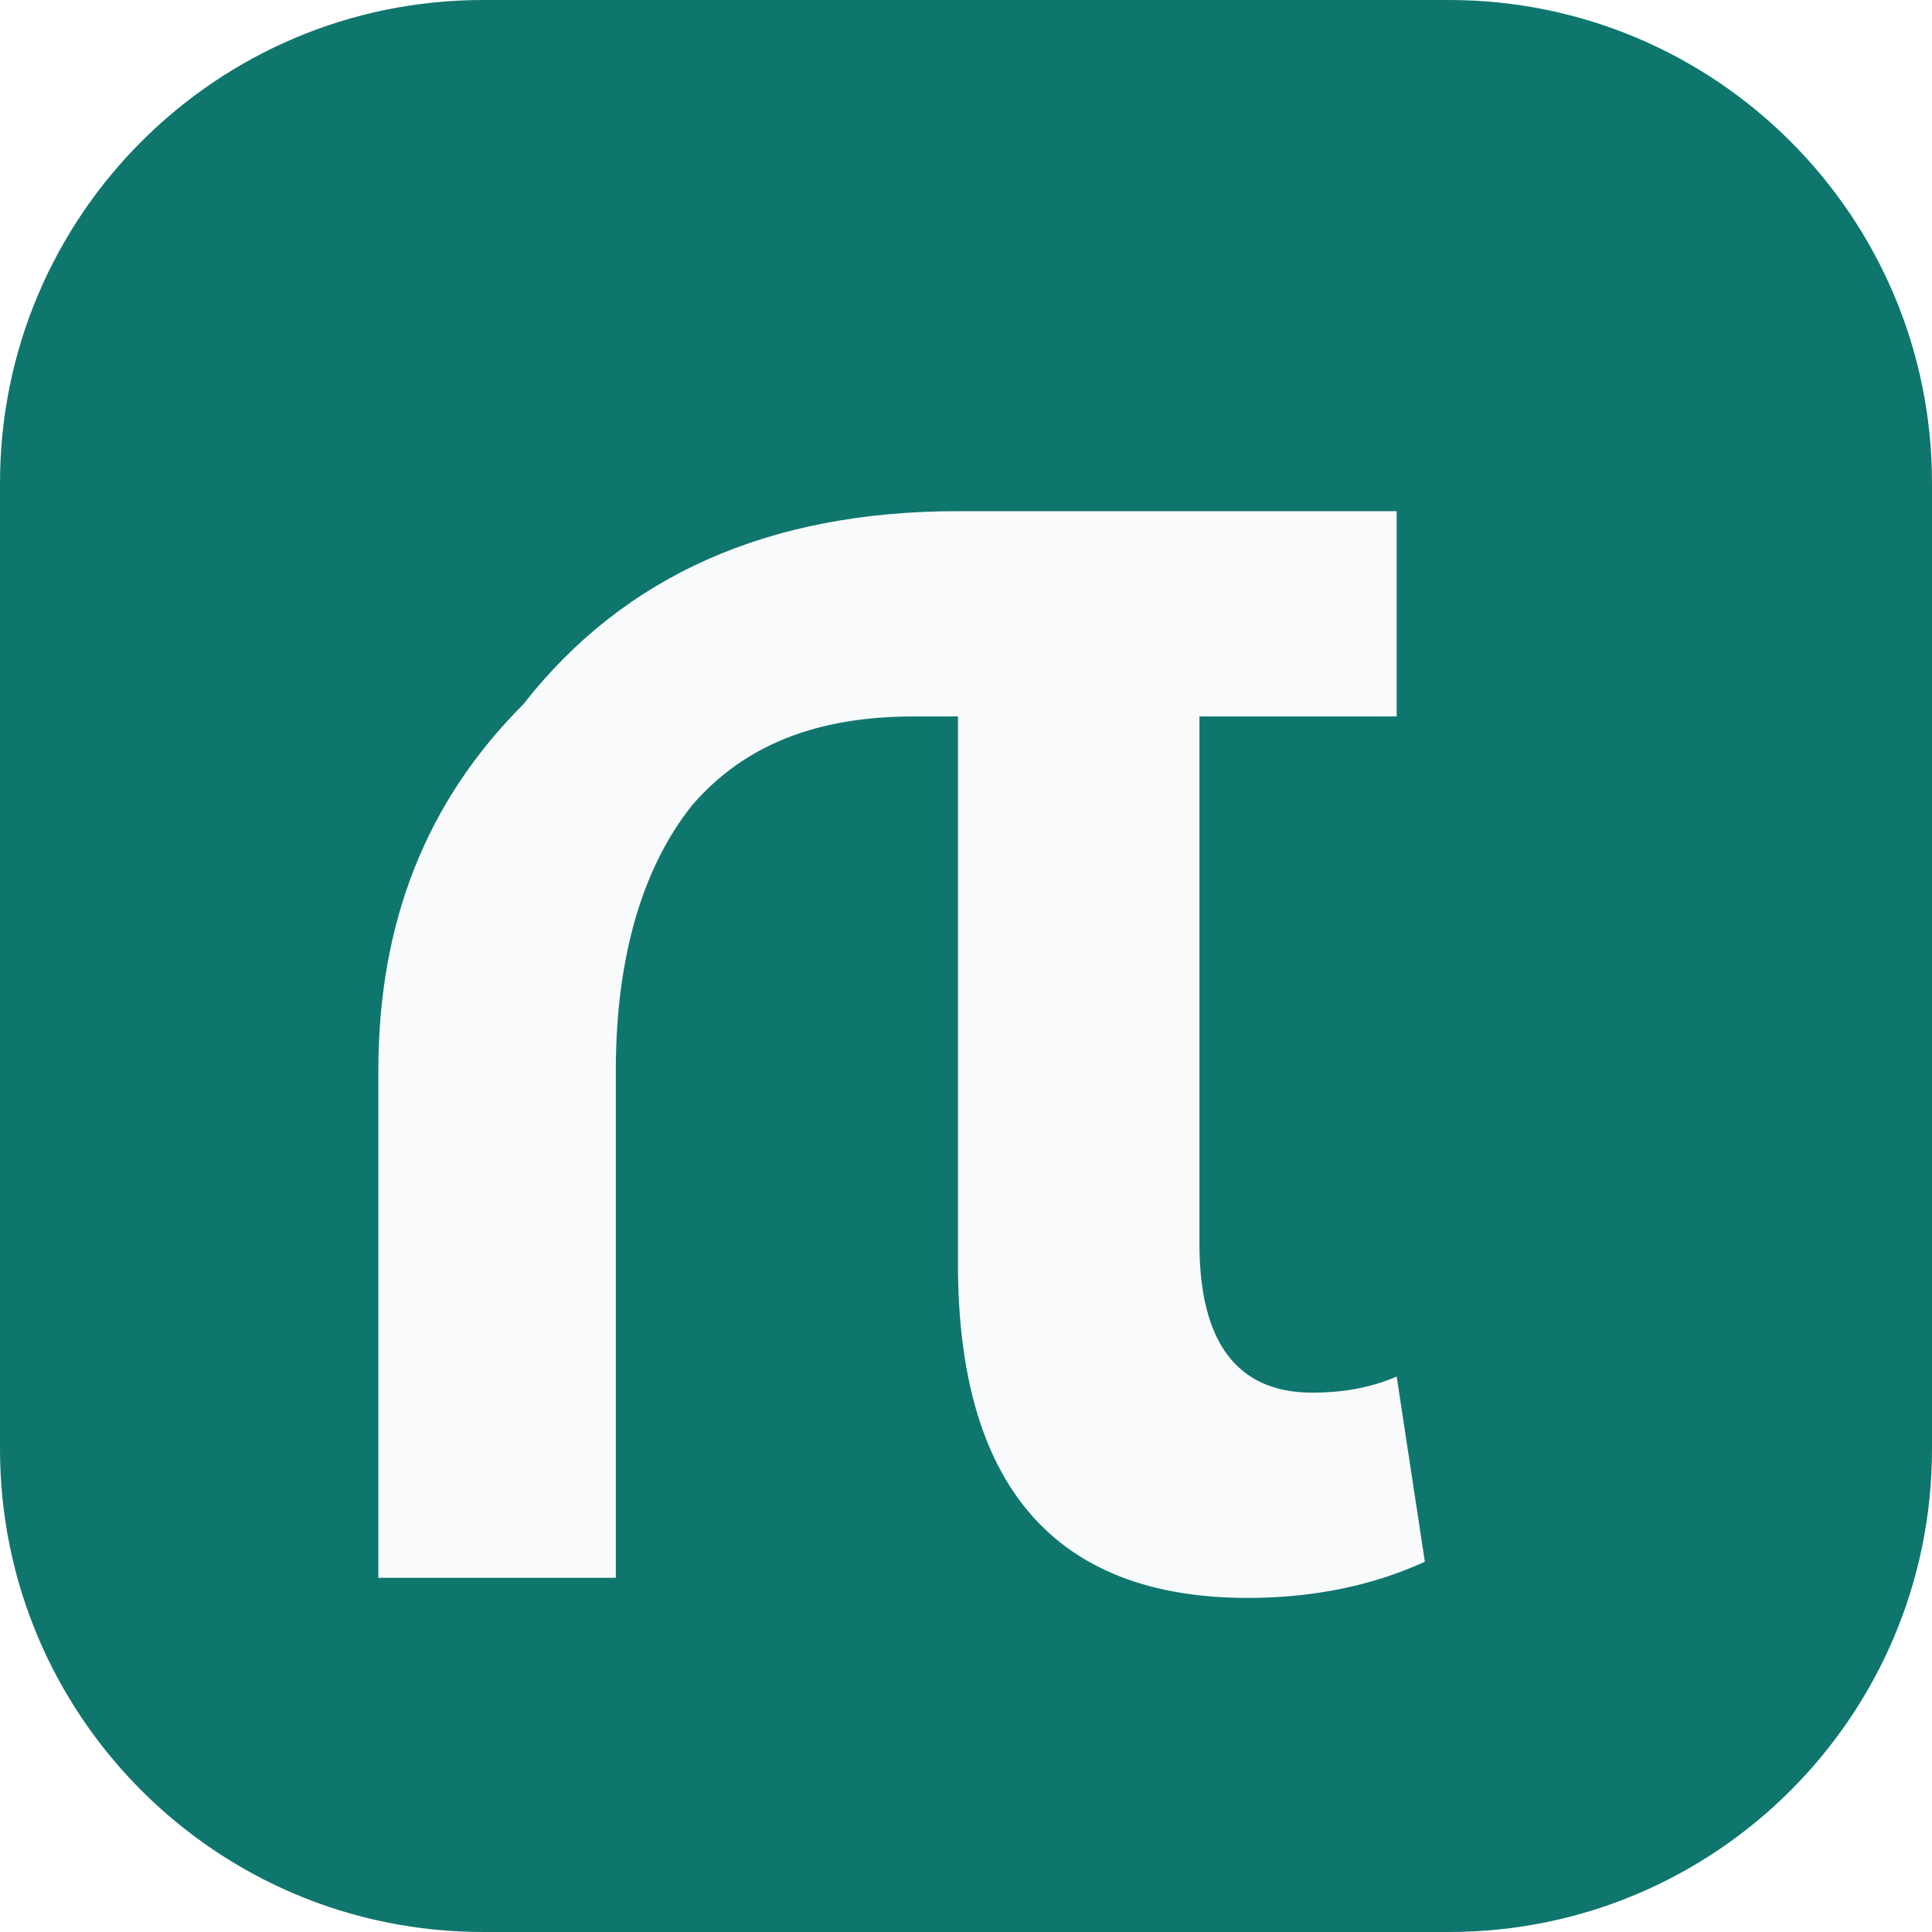
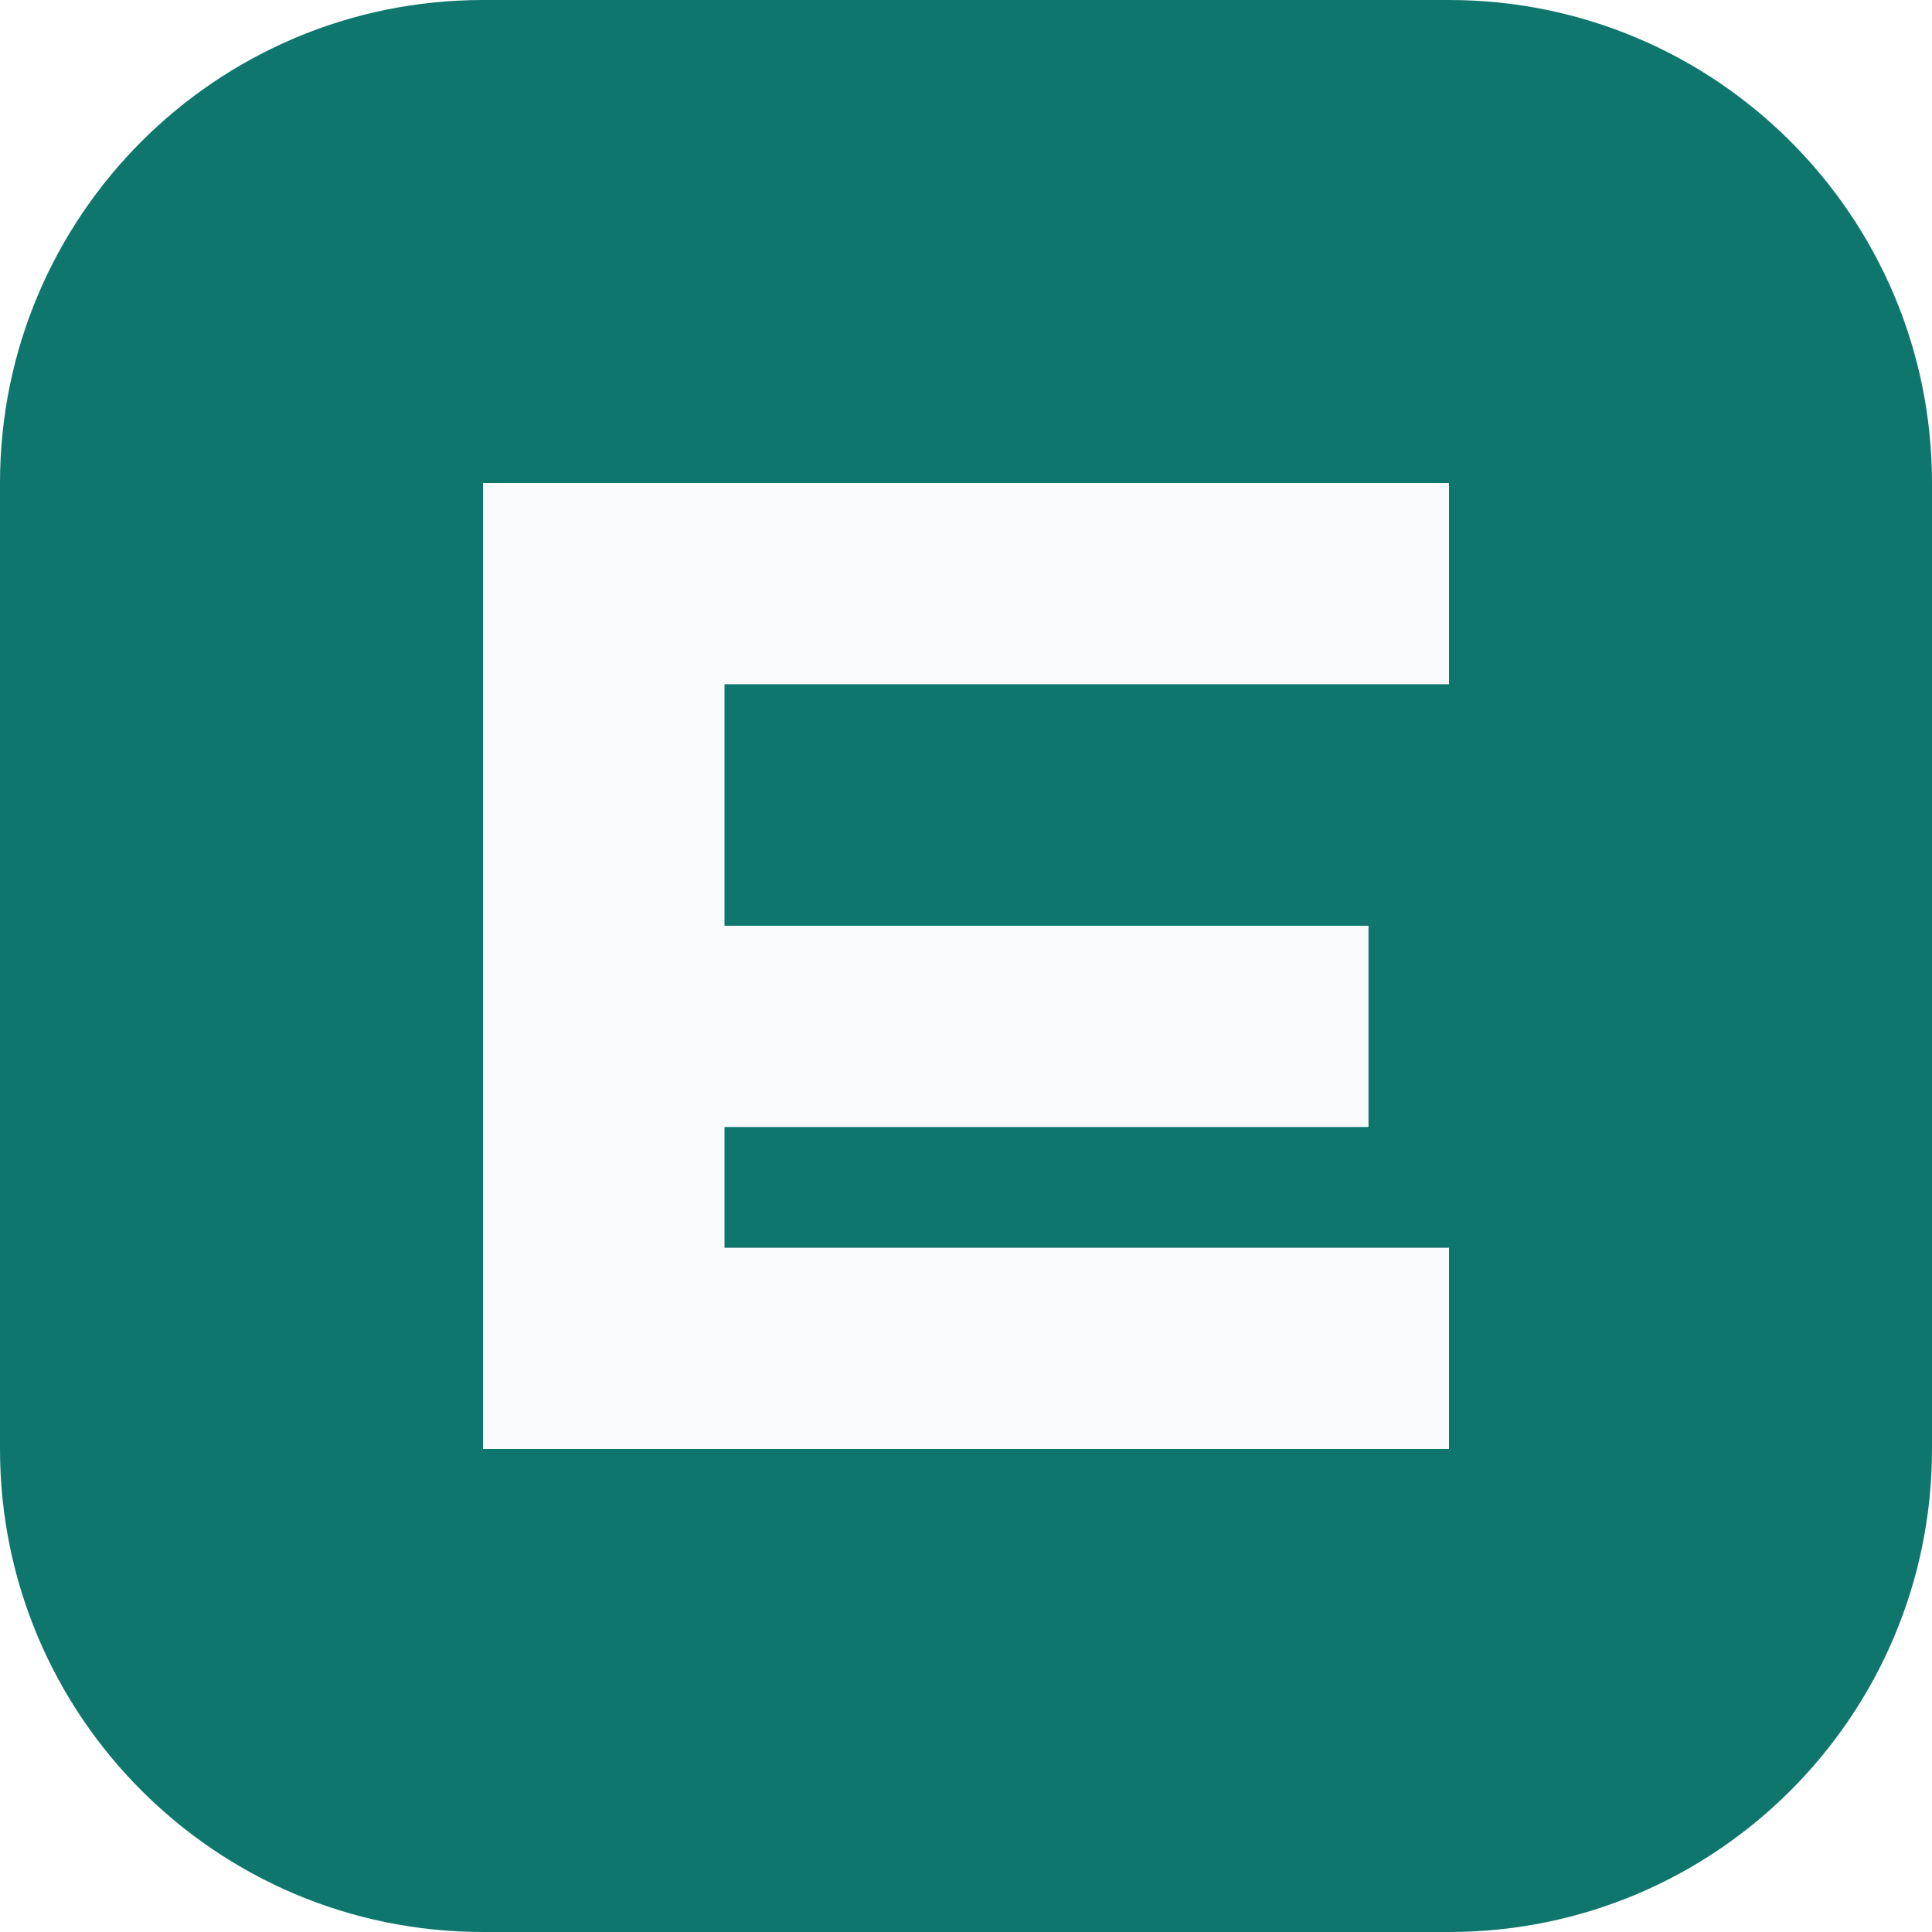
- <svg xmlns="http://www.w3.org/2000/svg" viewBox="0 0 48 48" role="img" aria-label="Pi">
+ <svg xmlns="http://www.w3.org/2000/svg" viewBox="0 0 48 48" role="img" aria-label="EV">
  <rect width="48" height="48" rx="12" fill="#0f766e" />
-   <path d="M13 17.5c2.5-3.2 6.1-4.8 10.8-4.8h10.9v5.1h-4.9v13.1c0 2.4.9 3.7 2.8 3.7.7 0 1.4-.1 2.1-.4l.7 4.6c-1.3.6-2.8.9-4.4.9-4.8 0-7.2-2.8-7.2-8.3V17.8h-1.1c-2.4 0-4.2.7-5.5 2.2-1.2 1.5-1.9 3.7-1.9 6.6v12.6H9.4V26.6c0-3.7 1.2-6.7 3.6-9.1Z" fill="#f8fafc" />
+   <path d="M12 12h24v5H18v6h16v5H18v3h18v5H12V12Z" fill="#f8fafc" />
</svg>
